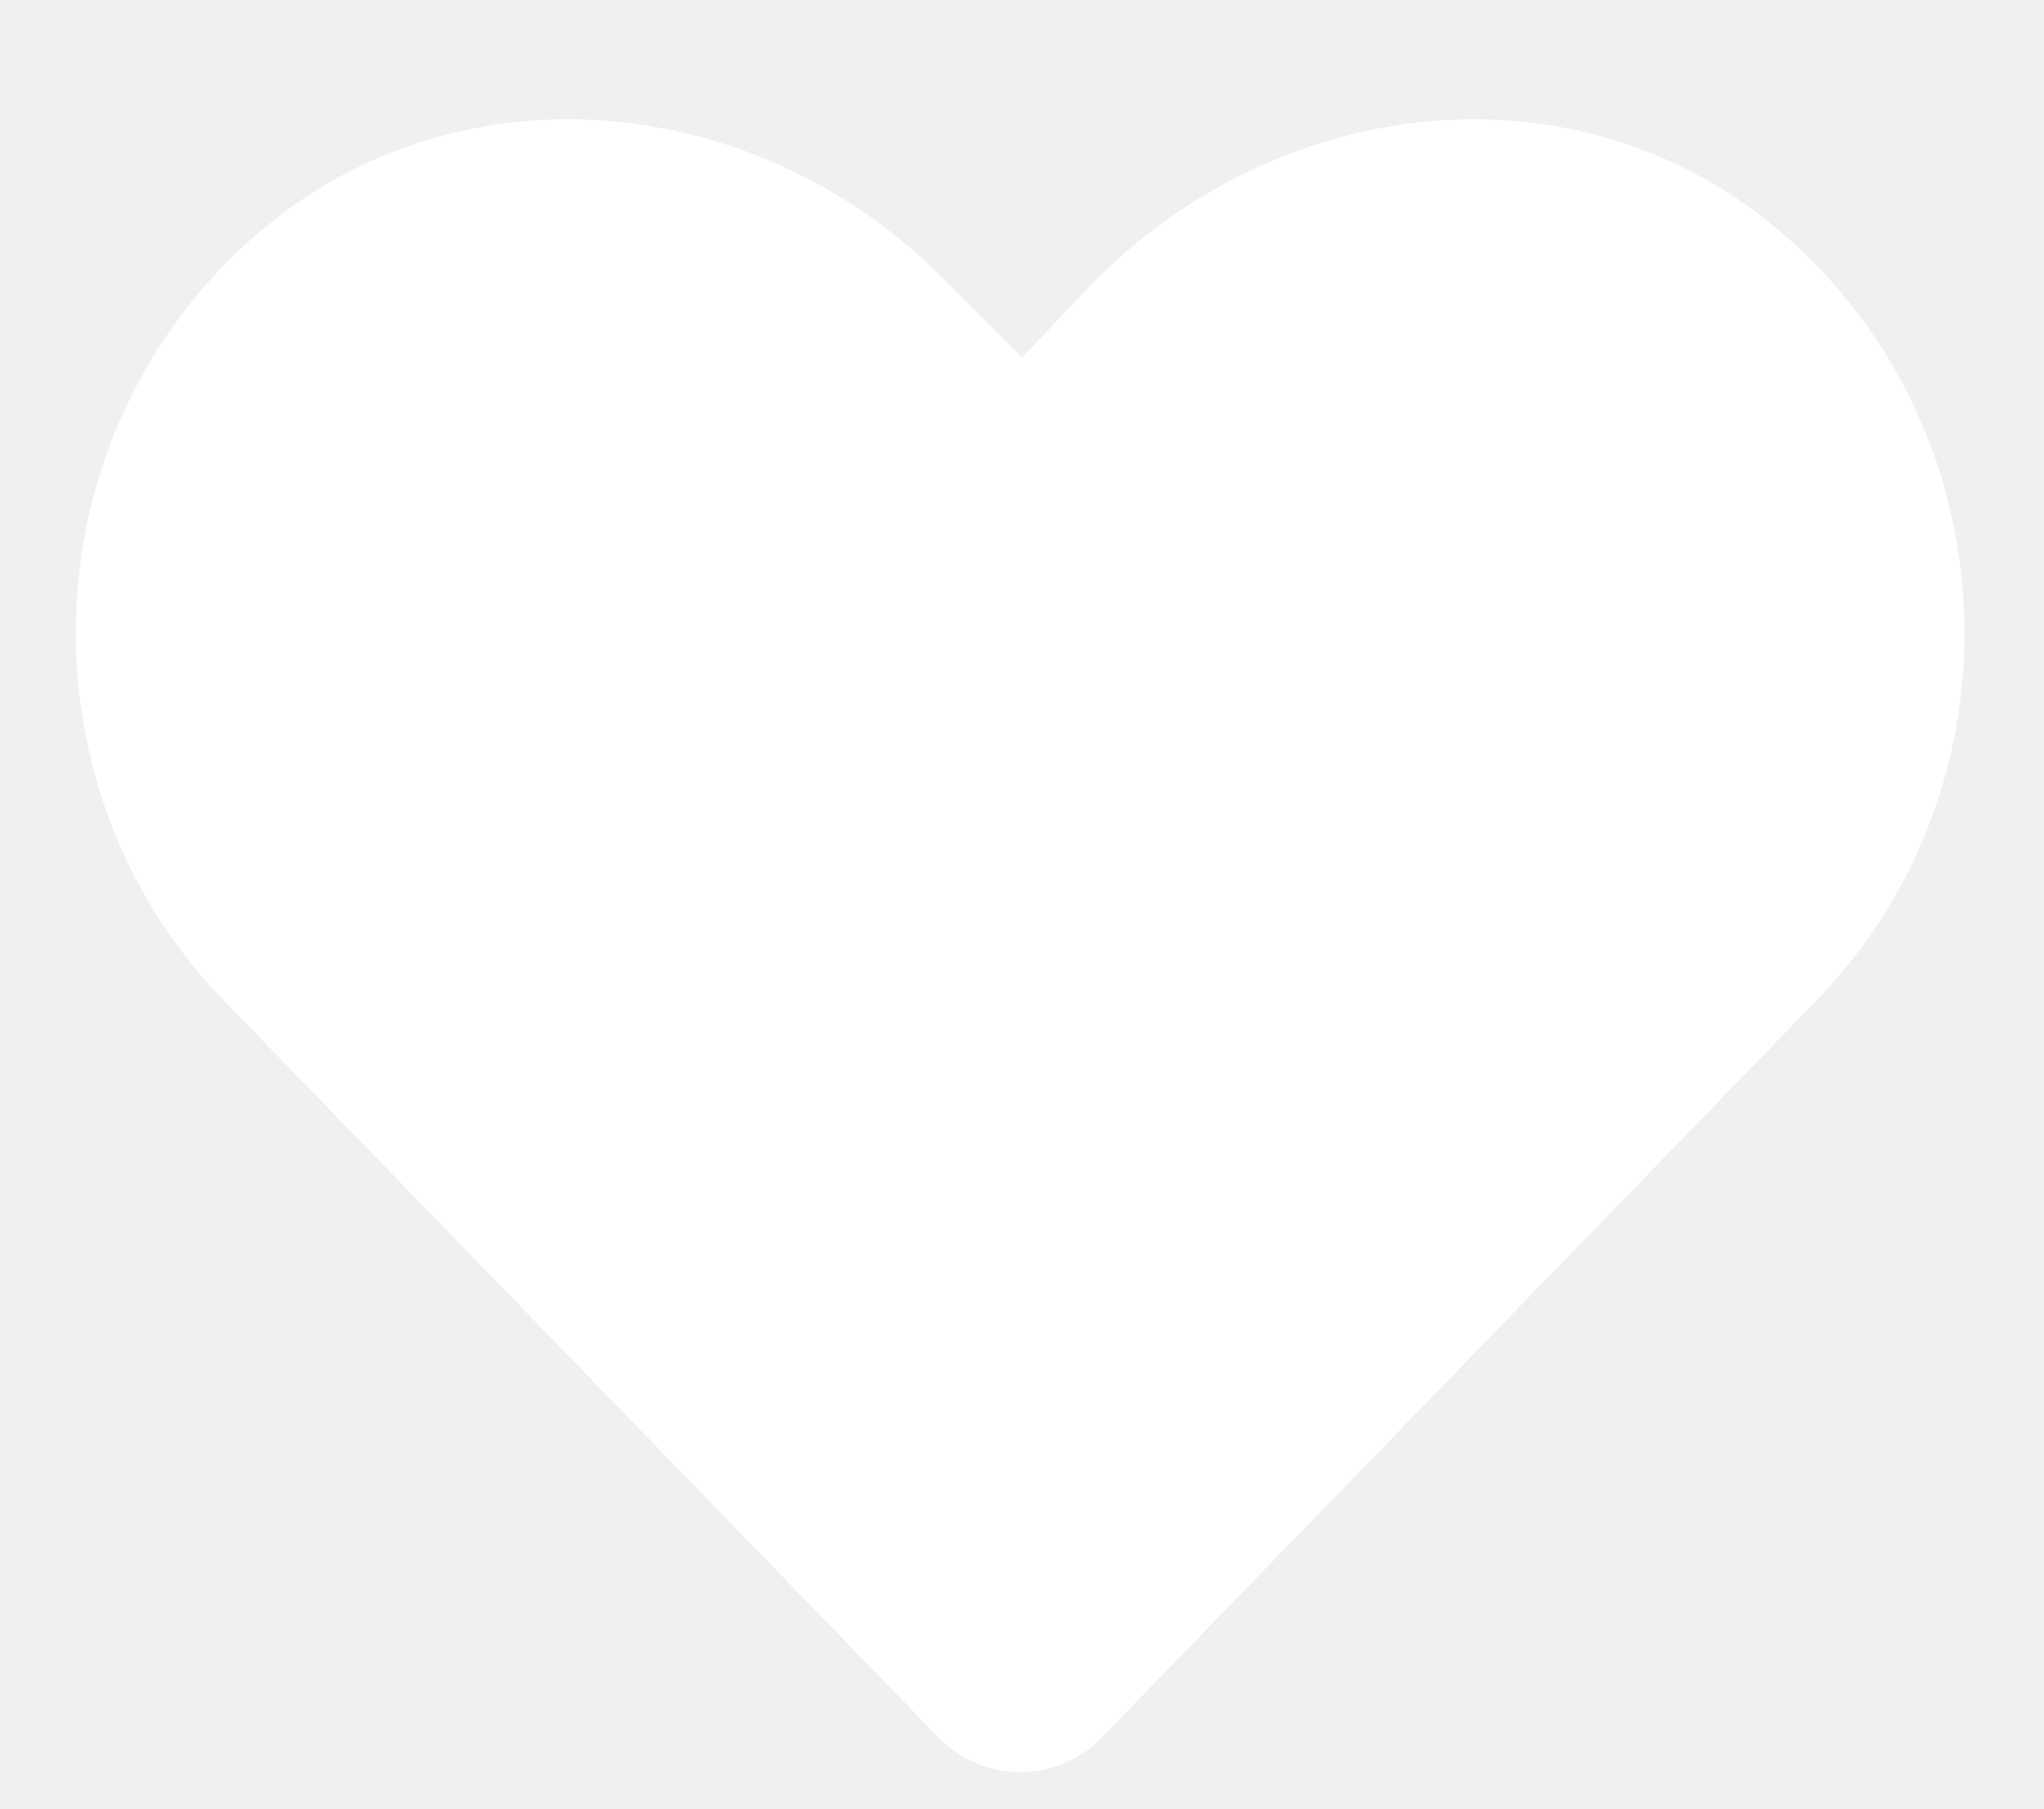
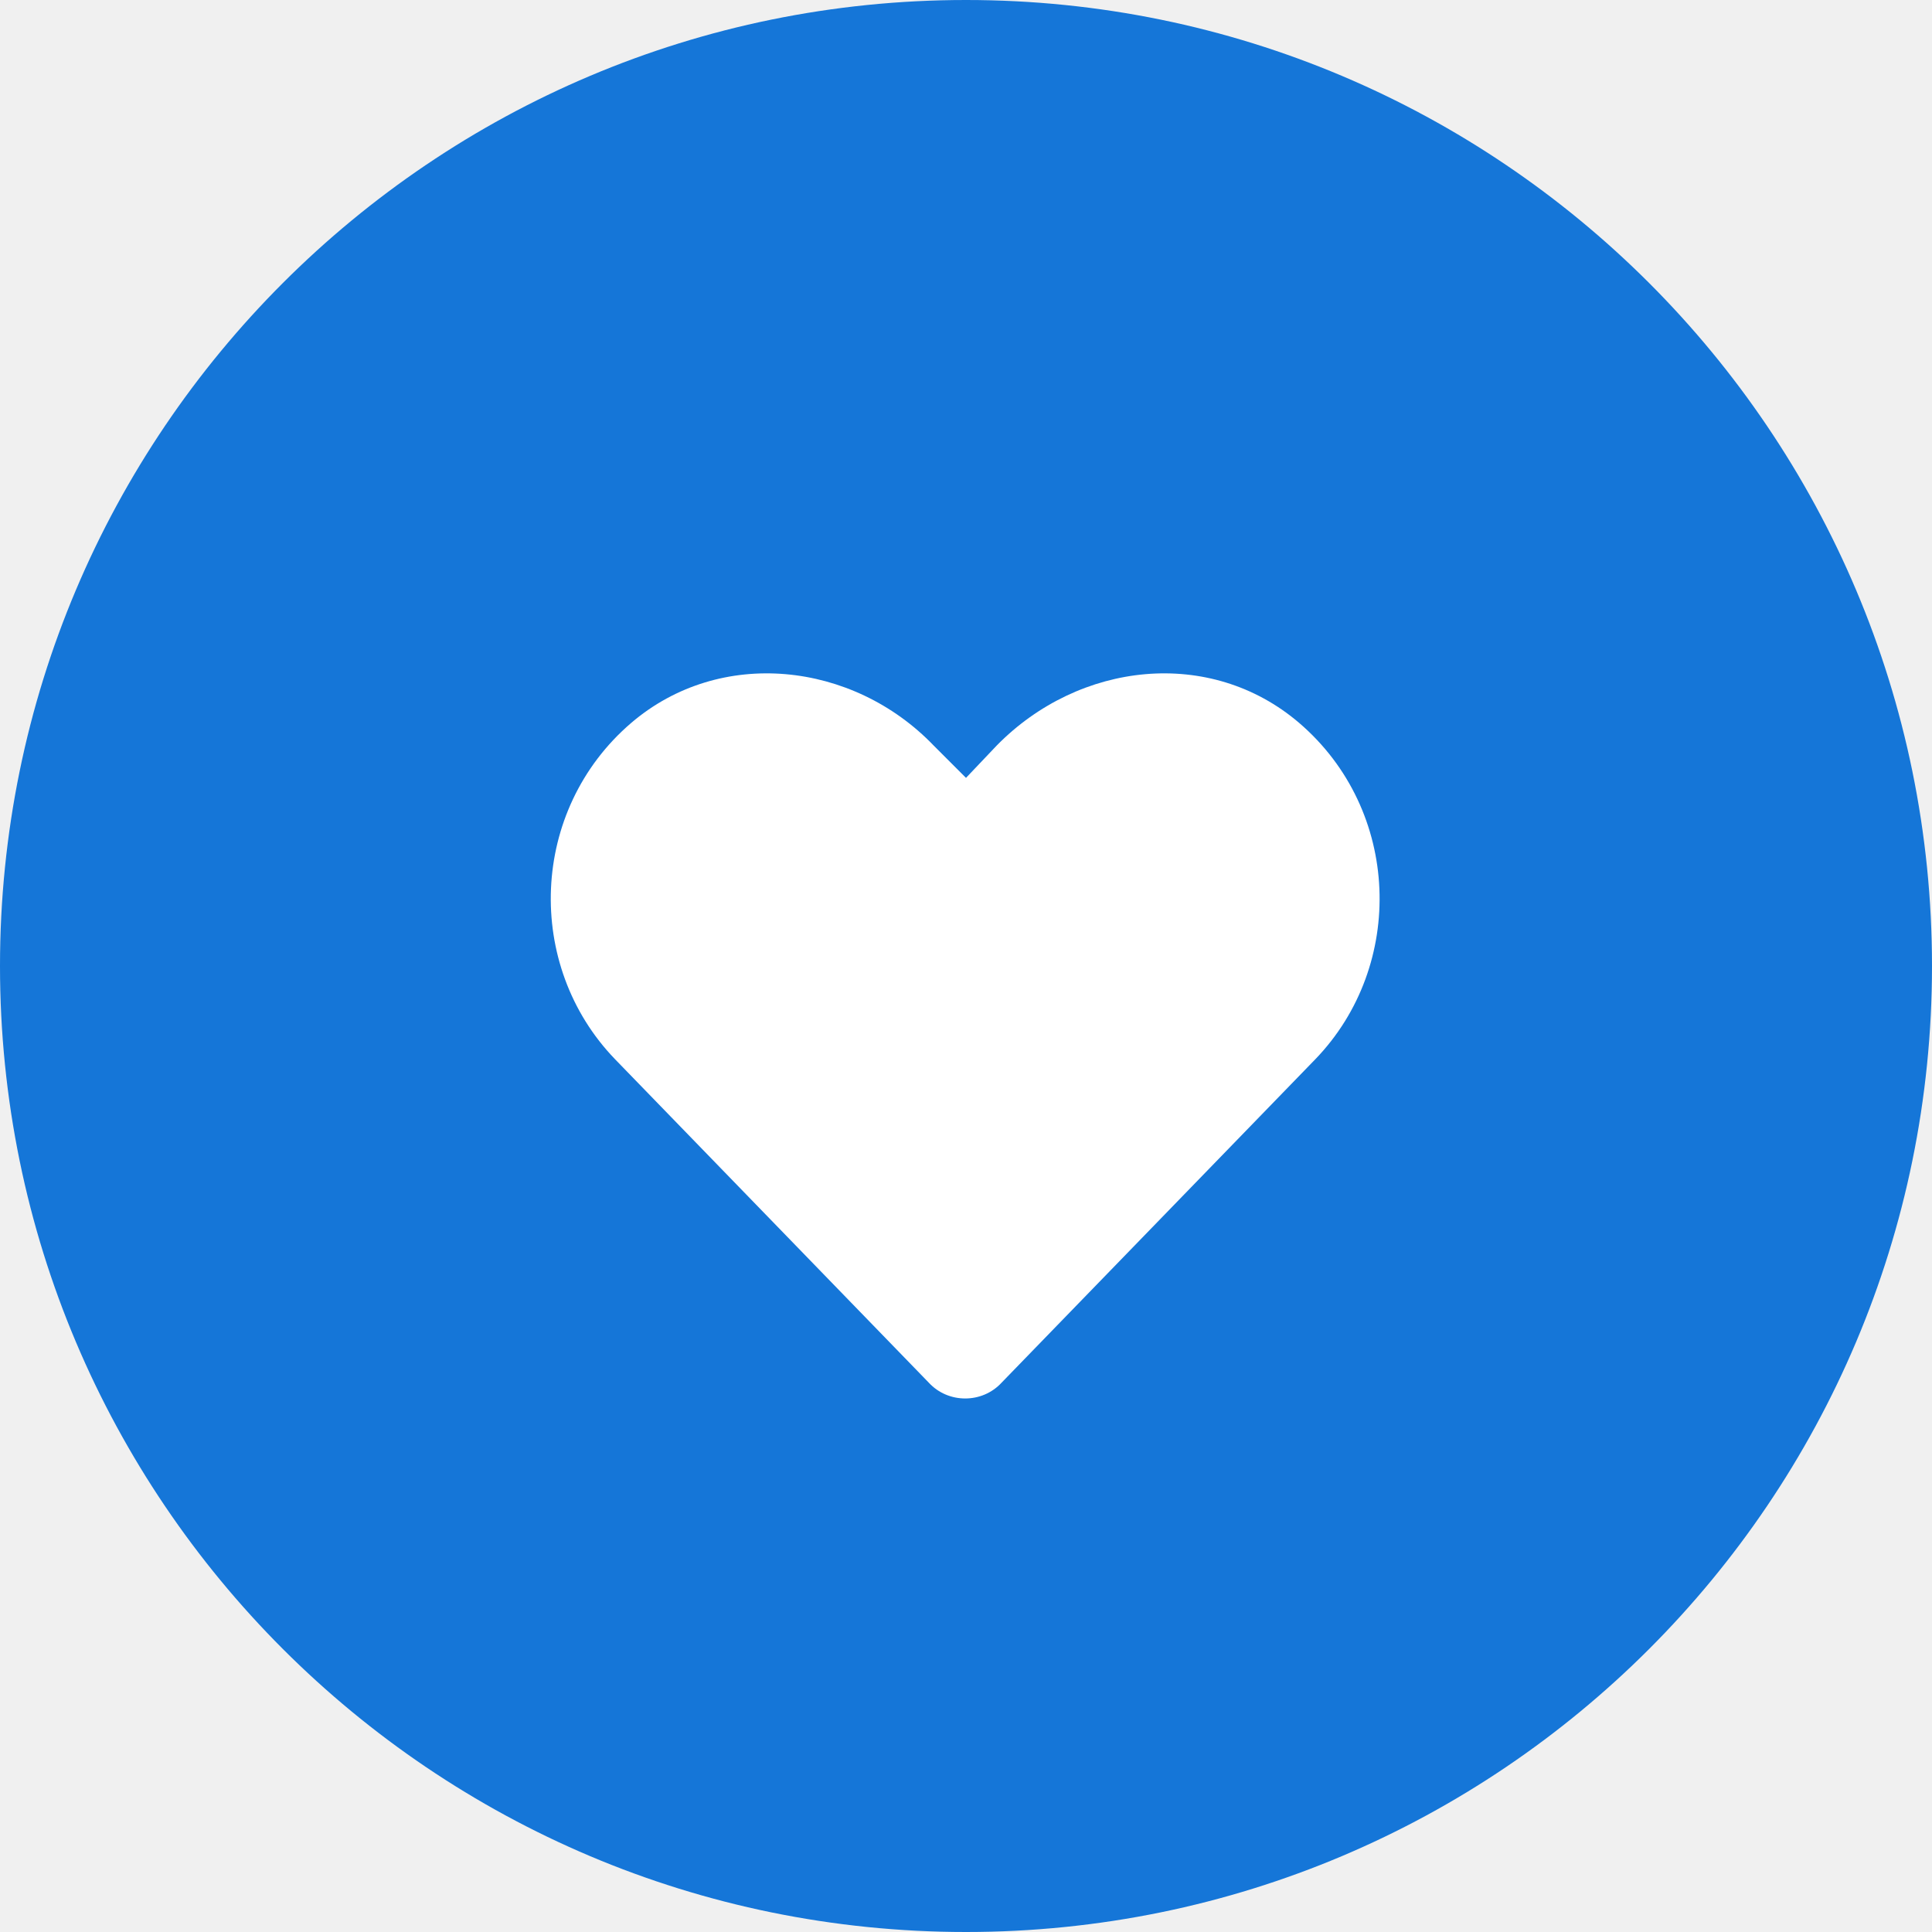
- <svg xmlns="http://www.w3.org/2000/svg" width="26" height="23" viewBox="0 0 26 23" fill="none">
-   <path d="M22.656 2.953C20.078 0.75 16.281 1.172 13.891 3.609L13 4.547L12.062 3.609C9.719 1.172 5.875 0.75 3.297 2.953C0.344 5.484 0.203 9.984 2.828 12.703L11.922 22.078C12.484 22.688 13.469 22.688 14.031 22.078L23.125 12.703C25.75 9.984 25.609 5.484 22.656 2.953Z" fill="white" />
+ <svg xmlns="http://www.w3.org/2000/svg" width="56" height="56" viewBox="0 0 56 56" fill="none">
+   <rect width="56" height="56" rx="28" fill="#1576D8" />
+   <path d="M37.656 20.953C35.078 18.75 31.281 19.172 28.891 21.609L28 22.547L27.062 21.609C24.719 19.172 20.875 18.75 18.297 20.953C15.344 23.484 15.203 27.984 17.828 30.703L26.922 40.078C27.484 40.688 28.469 40.688 29.031 40.078L38.125 30.703C40.75 27.984 40.609 23.484 37.656 20.953Z" fill="white" />
</svg>
